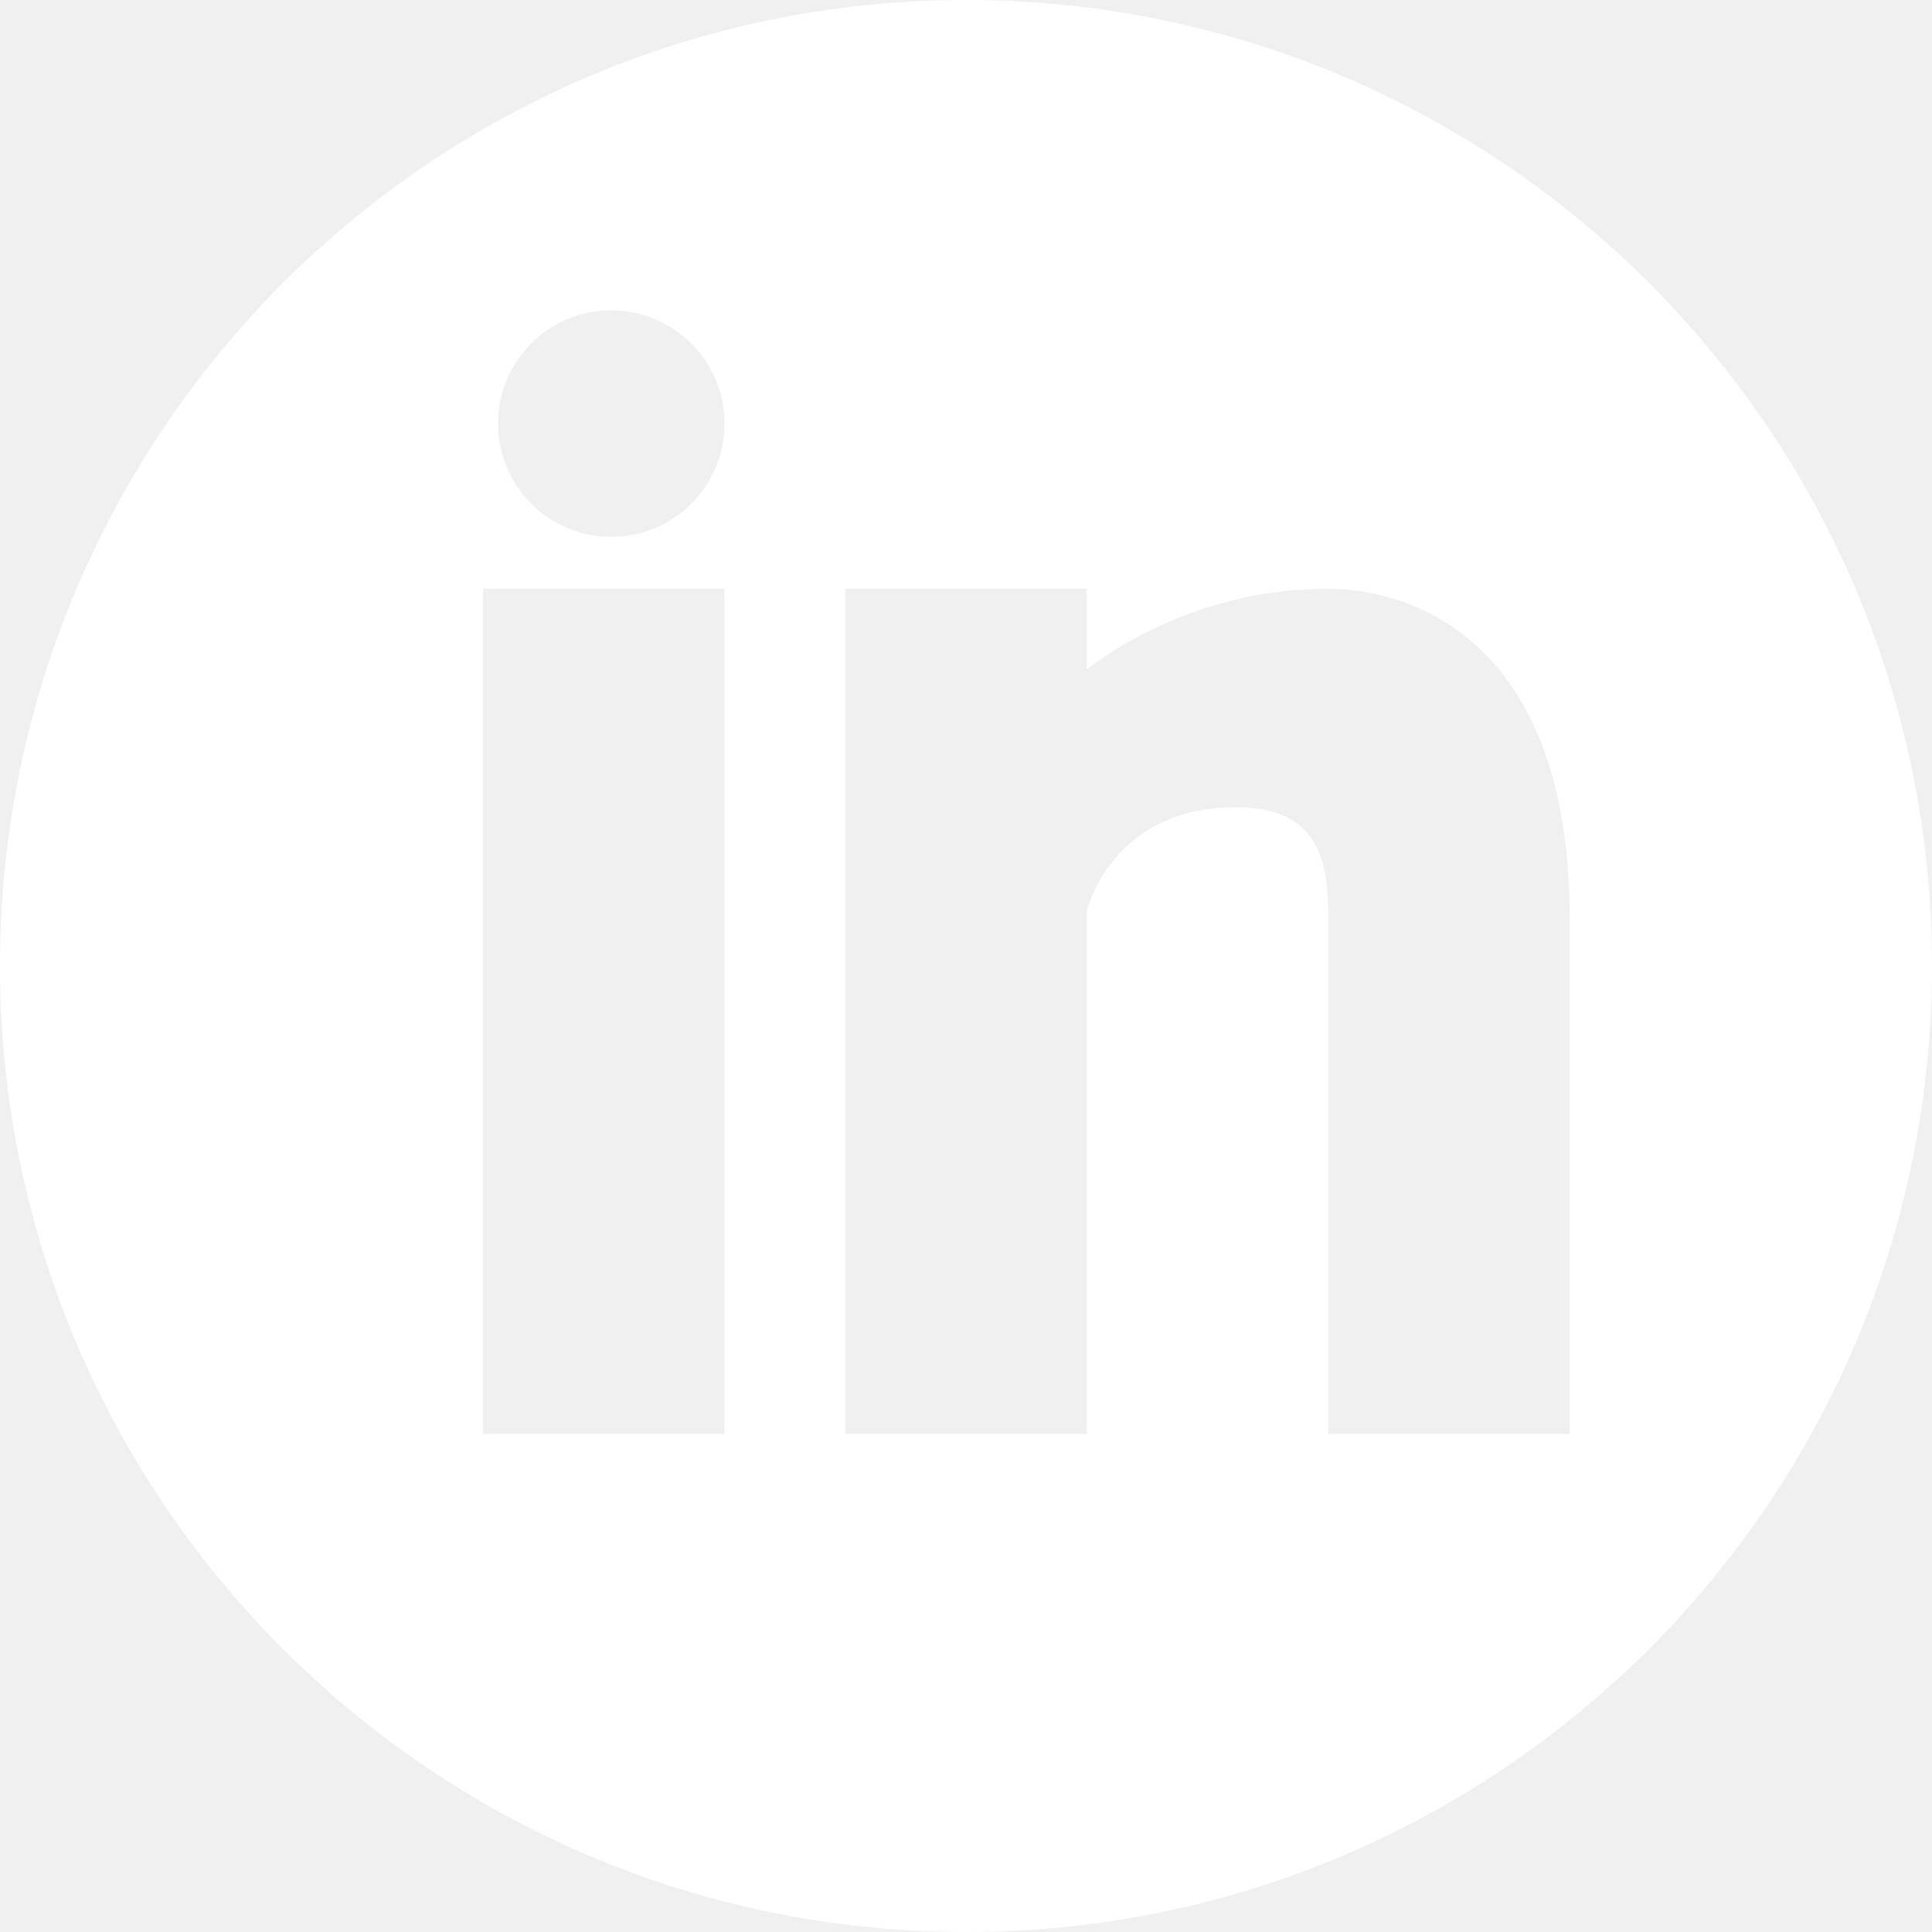
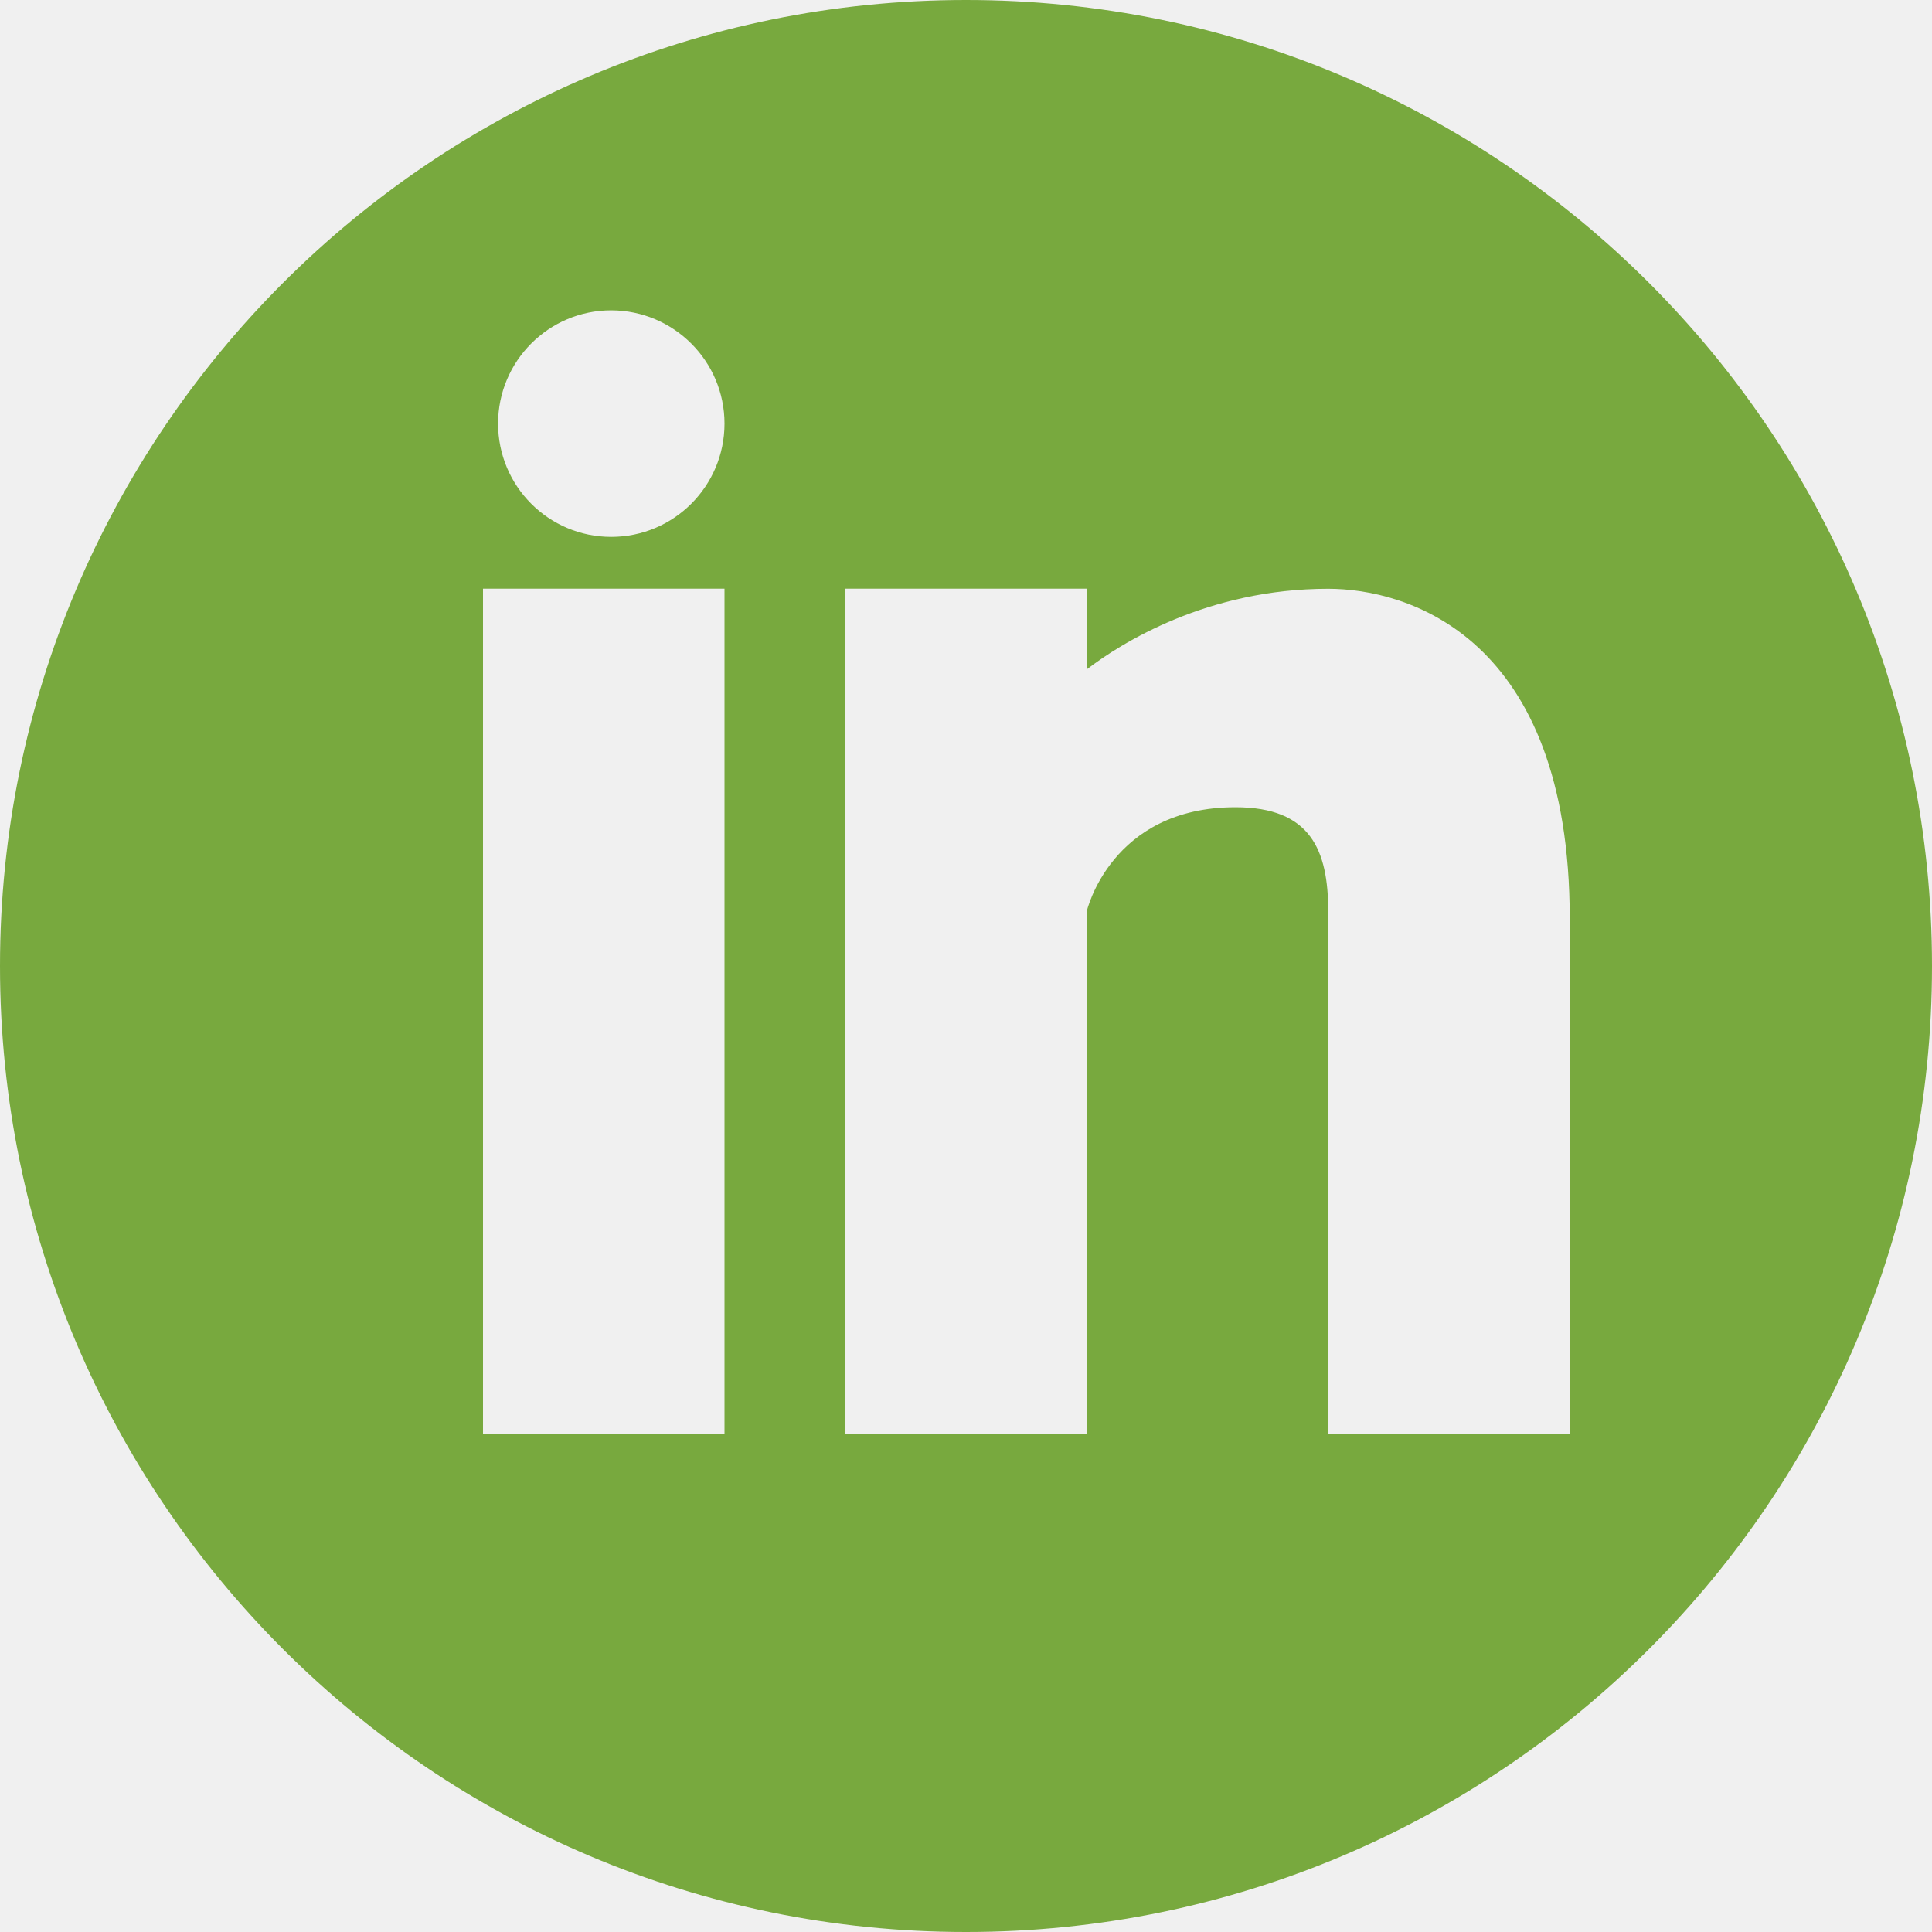
<svg xmlns="http://www.w3.org/2000/svg" version="1.1" id="Capa_1" x="0px" y="0px" width="35px" height="35px" viewBox="0 0 35 35" enable-background="new 0 0 35 35" xml:space="preserve">
  <g>
    <g>
      <g>
-         <path fill="#FFFFFF" d="M17.5,0C7.836,0,0,7.836,0,17.5S7.836,35,17.5,35S35,27.164,35,17.5C35,7.833,27.164,0,17.5,0z      M13.125,25.977H8.75V10.664h4.375V25.977z M11.073,9.726c-1.133,0-2.05-0.919-2.05-2.052s0.919-2.052,2.05-2.052     c1.133,0.002,2.052,0.921,2.052,2.052C13.125,8.807,12.206,9.726,11.073,9.726z M28.437,25.977h-4.375V16.51     c0-1.109-0.317-1.886-1.68-1.886c-2.26,0-2.695,1.886-2.695,1.886v9.467h-4.375V10.664h4.375v1.463     c0.626-0.479,2.187-1.461,4.375-1.461c1.418,0,4.375,0.849,4.375,5.976V25.977z" />
+         <path fill="#78a93e" d="M17.5,0C7.836,0,0,7.836,0,17.5S7.836,35,17.5,35S35,27.164,35,17.5C35,7.833,27.164,0,17.5,0z      M13.125,25.977H8.75V10.664h4.375V25.977z M11.073,9.726c-1.133,0-2.05-0.919-2.05-2.052s0.919-2.052,2.05-2.052     c1.133,0.002,2.052,0.921,2.052,2.052C13.125,8.807,12.206,9.726,11.073,9.726z M28.437,25.977h-4.375V16.51     c0-1.109-0.317-1.886-1.68-1.886c-2.26,0-2.695,1.886-2.695,1.886v9.467h-4.375V10.664h4.375v1.463     c0.626-0.479,2.187-1.461,4.375-1.461c1.418,0,4.375,0.849,4.375,5.976V25.977z" />
      </g>
    </g>
  </g>
</svg>
